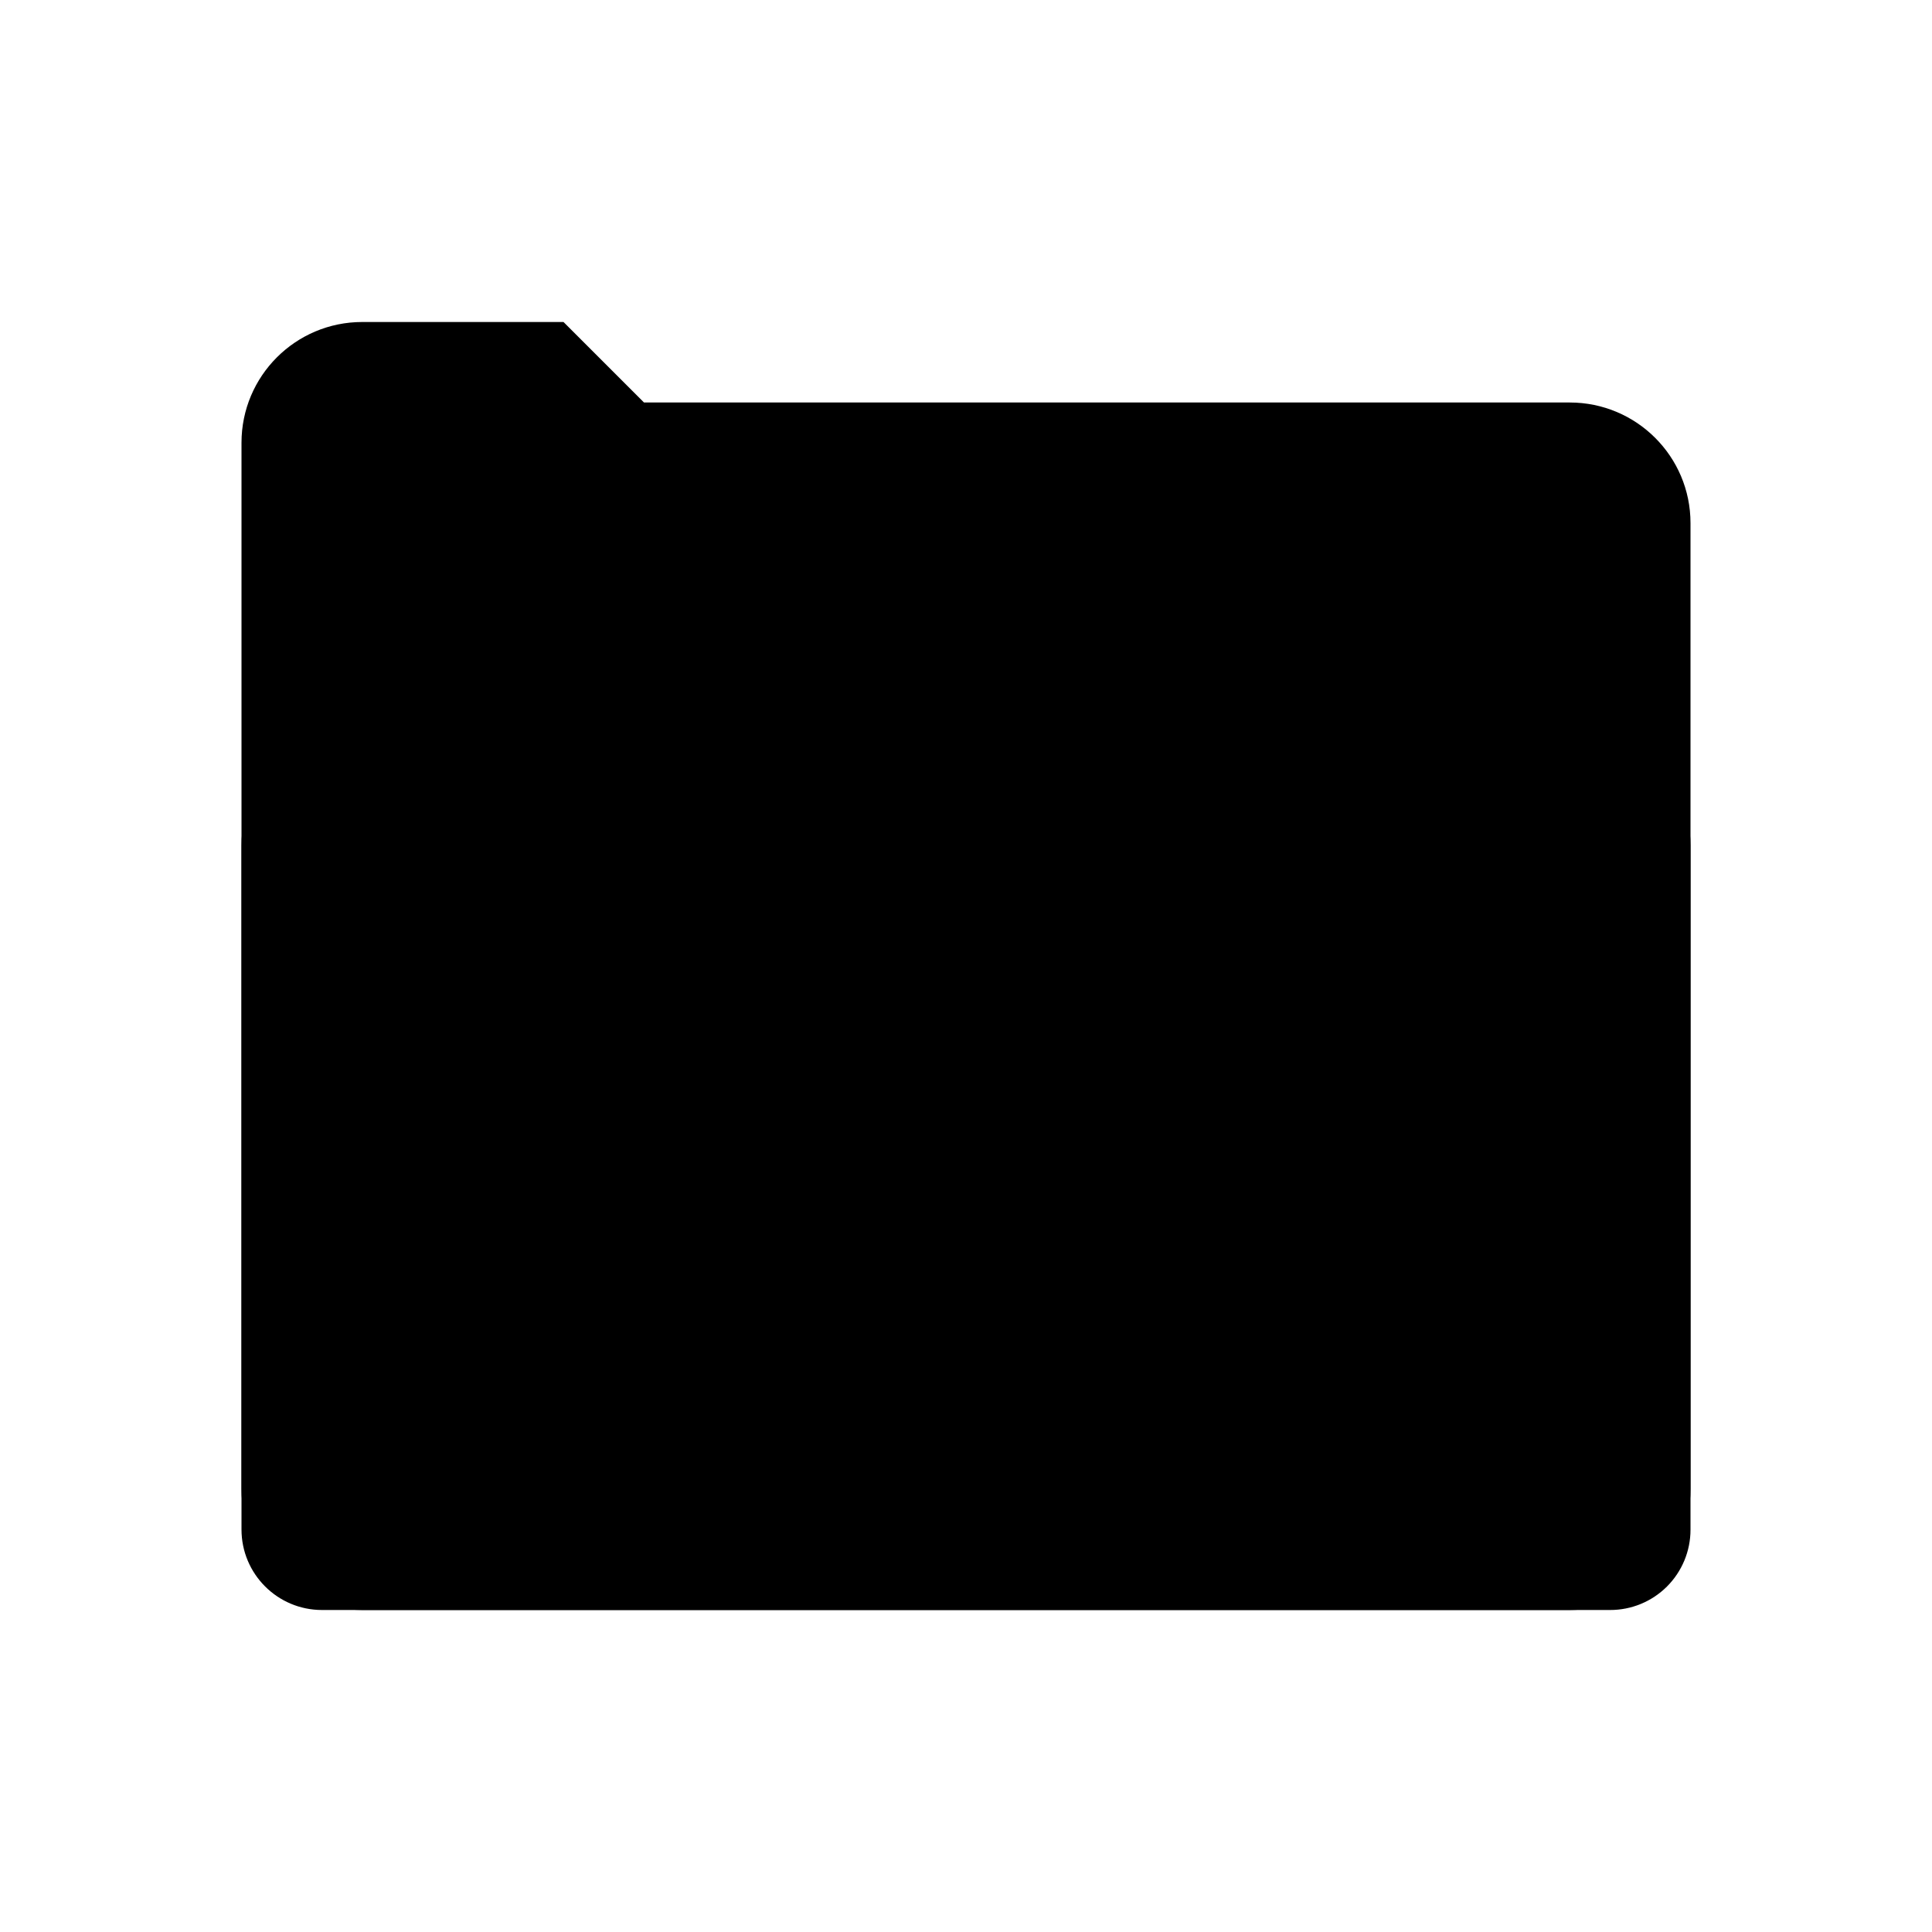
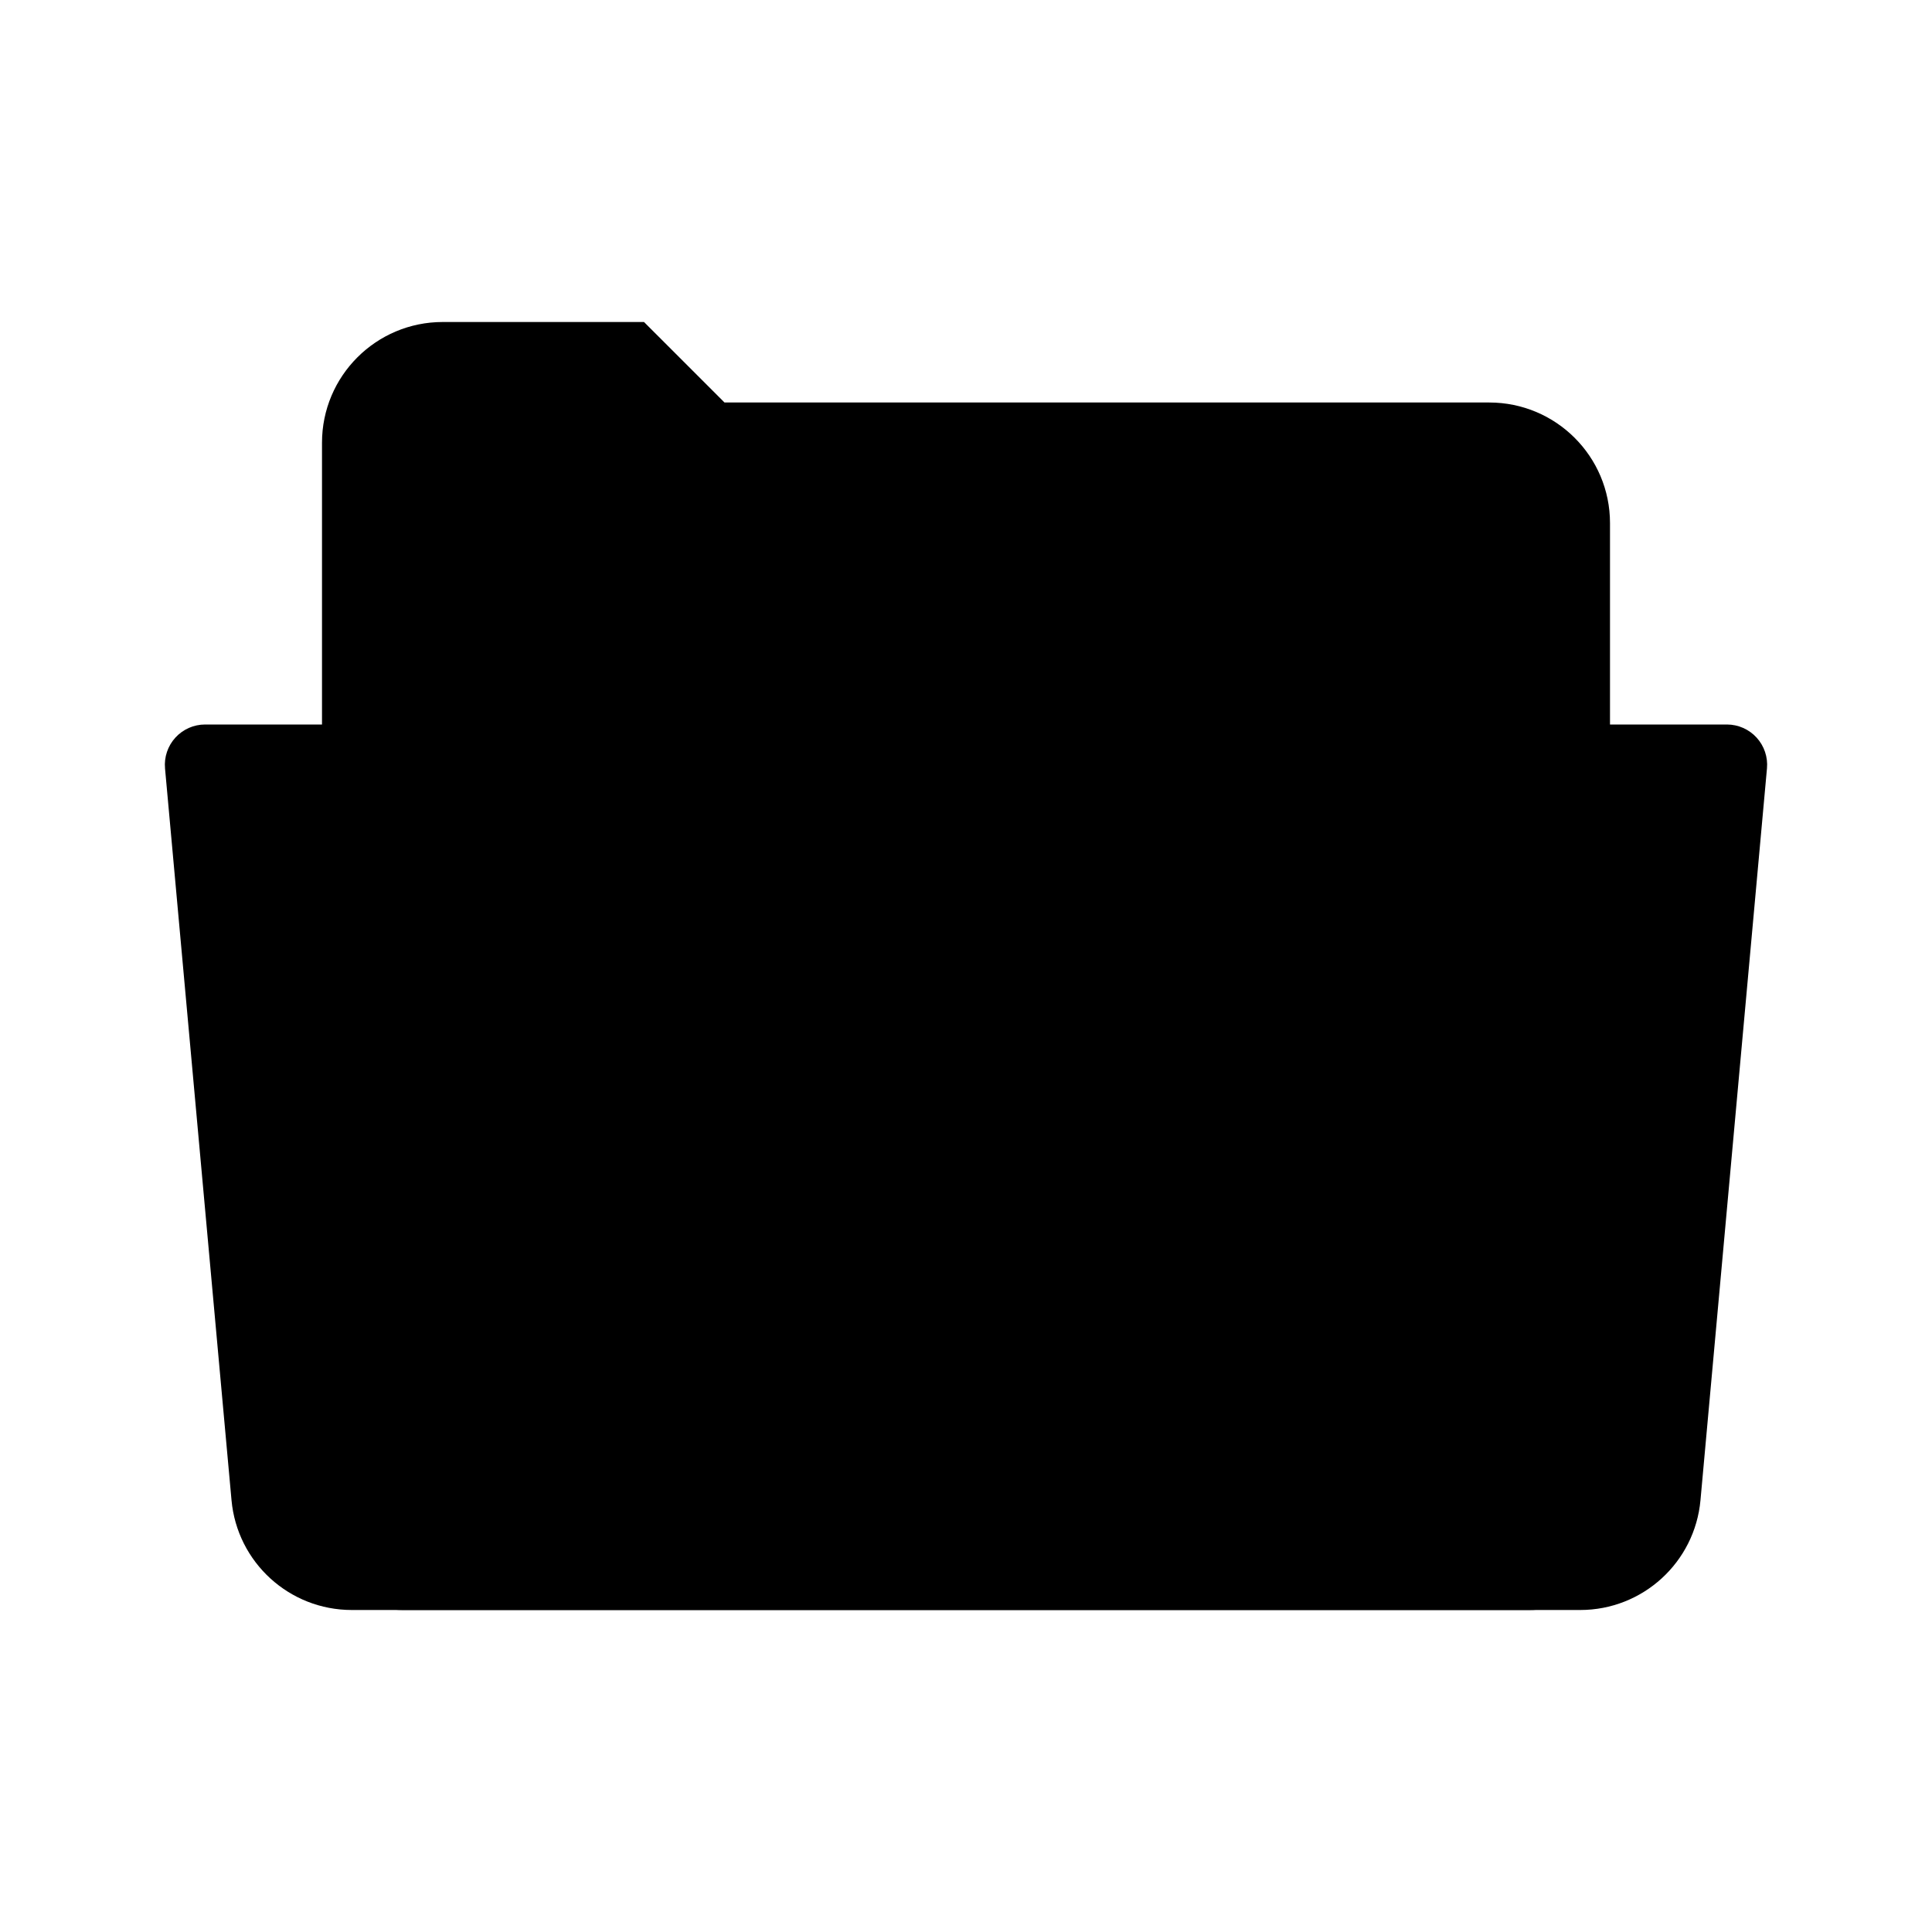
<svg viewBox="0 0 24 24">
  <g class="folder">
-     <path d="M21 19.003A.997.997 0 0 1 20 20H4a1 1 0 0 1-1-1V5.5A1.5 1.5 0 0 1 4.5 4H7l1 1h11.5c.828 0 1.5.67 1.5 1.498v12.505Z" class="fill-none stroke-current stroke-2 sl-r" />
-     <path d="M4.5 20A1.5 1.5 0 0 1 3 18.5v-8A1.5 1.5 0 0 1 4.5 9h15a1.5 1.5 0 0 1 1.5 1.5v8a1.5 1.5 0 0 1-1.5 1.5h-15Z" class="fill-(--icon-fill) stroke-current stroke-2 sl-r" />
+     <path d="M20 19.003A.997.997 0 0 1 19 20H5a1 1 0 0 1-1-1V5.5A1.5 1.5 0 0 1 5.5 4H8l1 1h9.5c.828 0 1.5.67 1.5 1.498v12.505Z" class="fill-(--icon-fill-bg) stroke-current stroke-2 sl-r" />
+     <path d="M2.05 9.545A.5.5 0 0 1 2.548 9h18.905a.5.5 0 0 1 .497.545l-.826 9.09A1.5 1.5 0 0 1 19.63 20H4.37a1.5 1.5 0 0 1-1.494-1.364l-.826-9.09Z" class="fill-(--icon-fill) stroke-current stroke-2 sl-r" />
  </g>
</svg>
